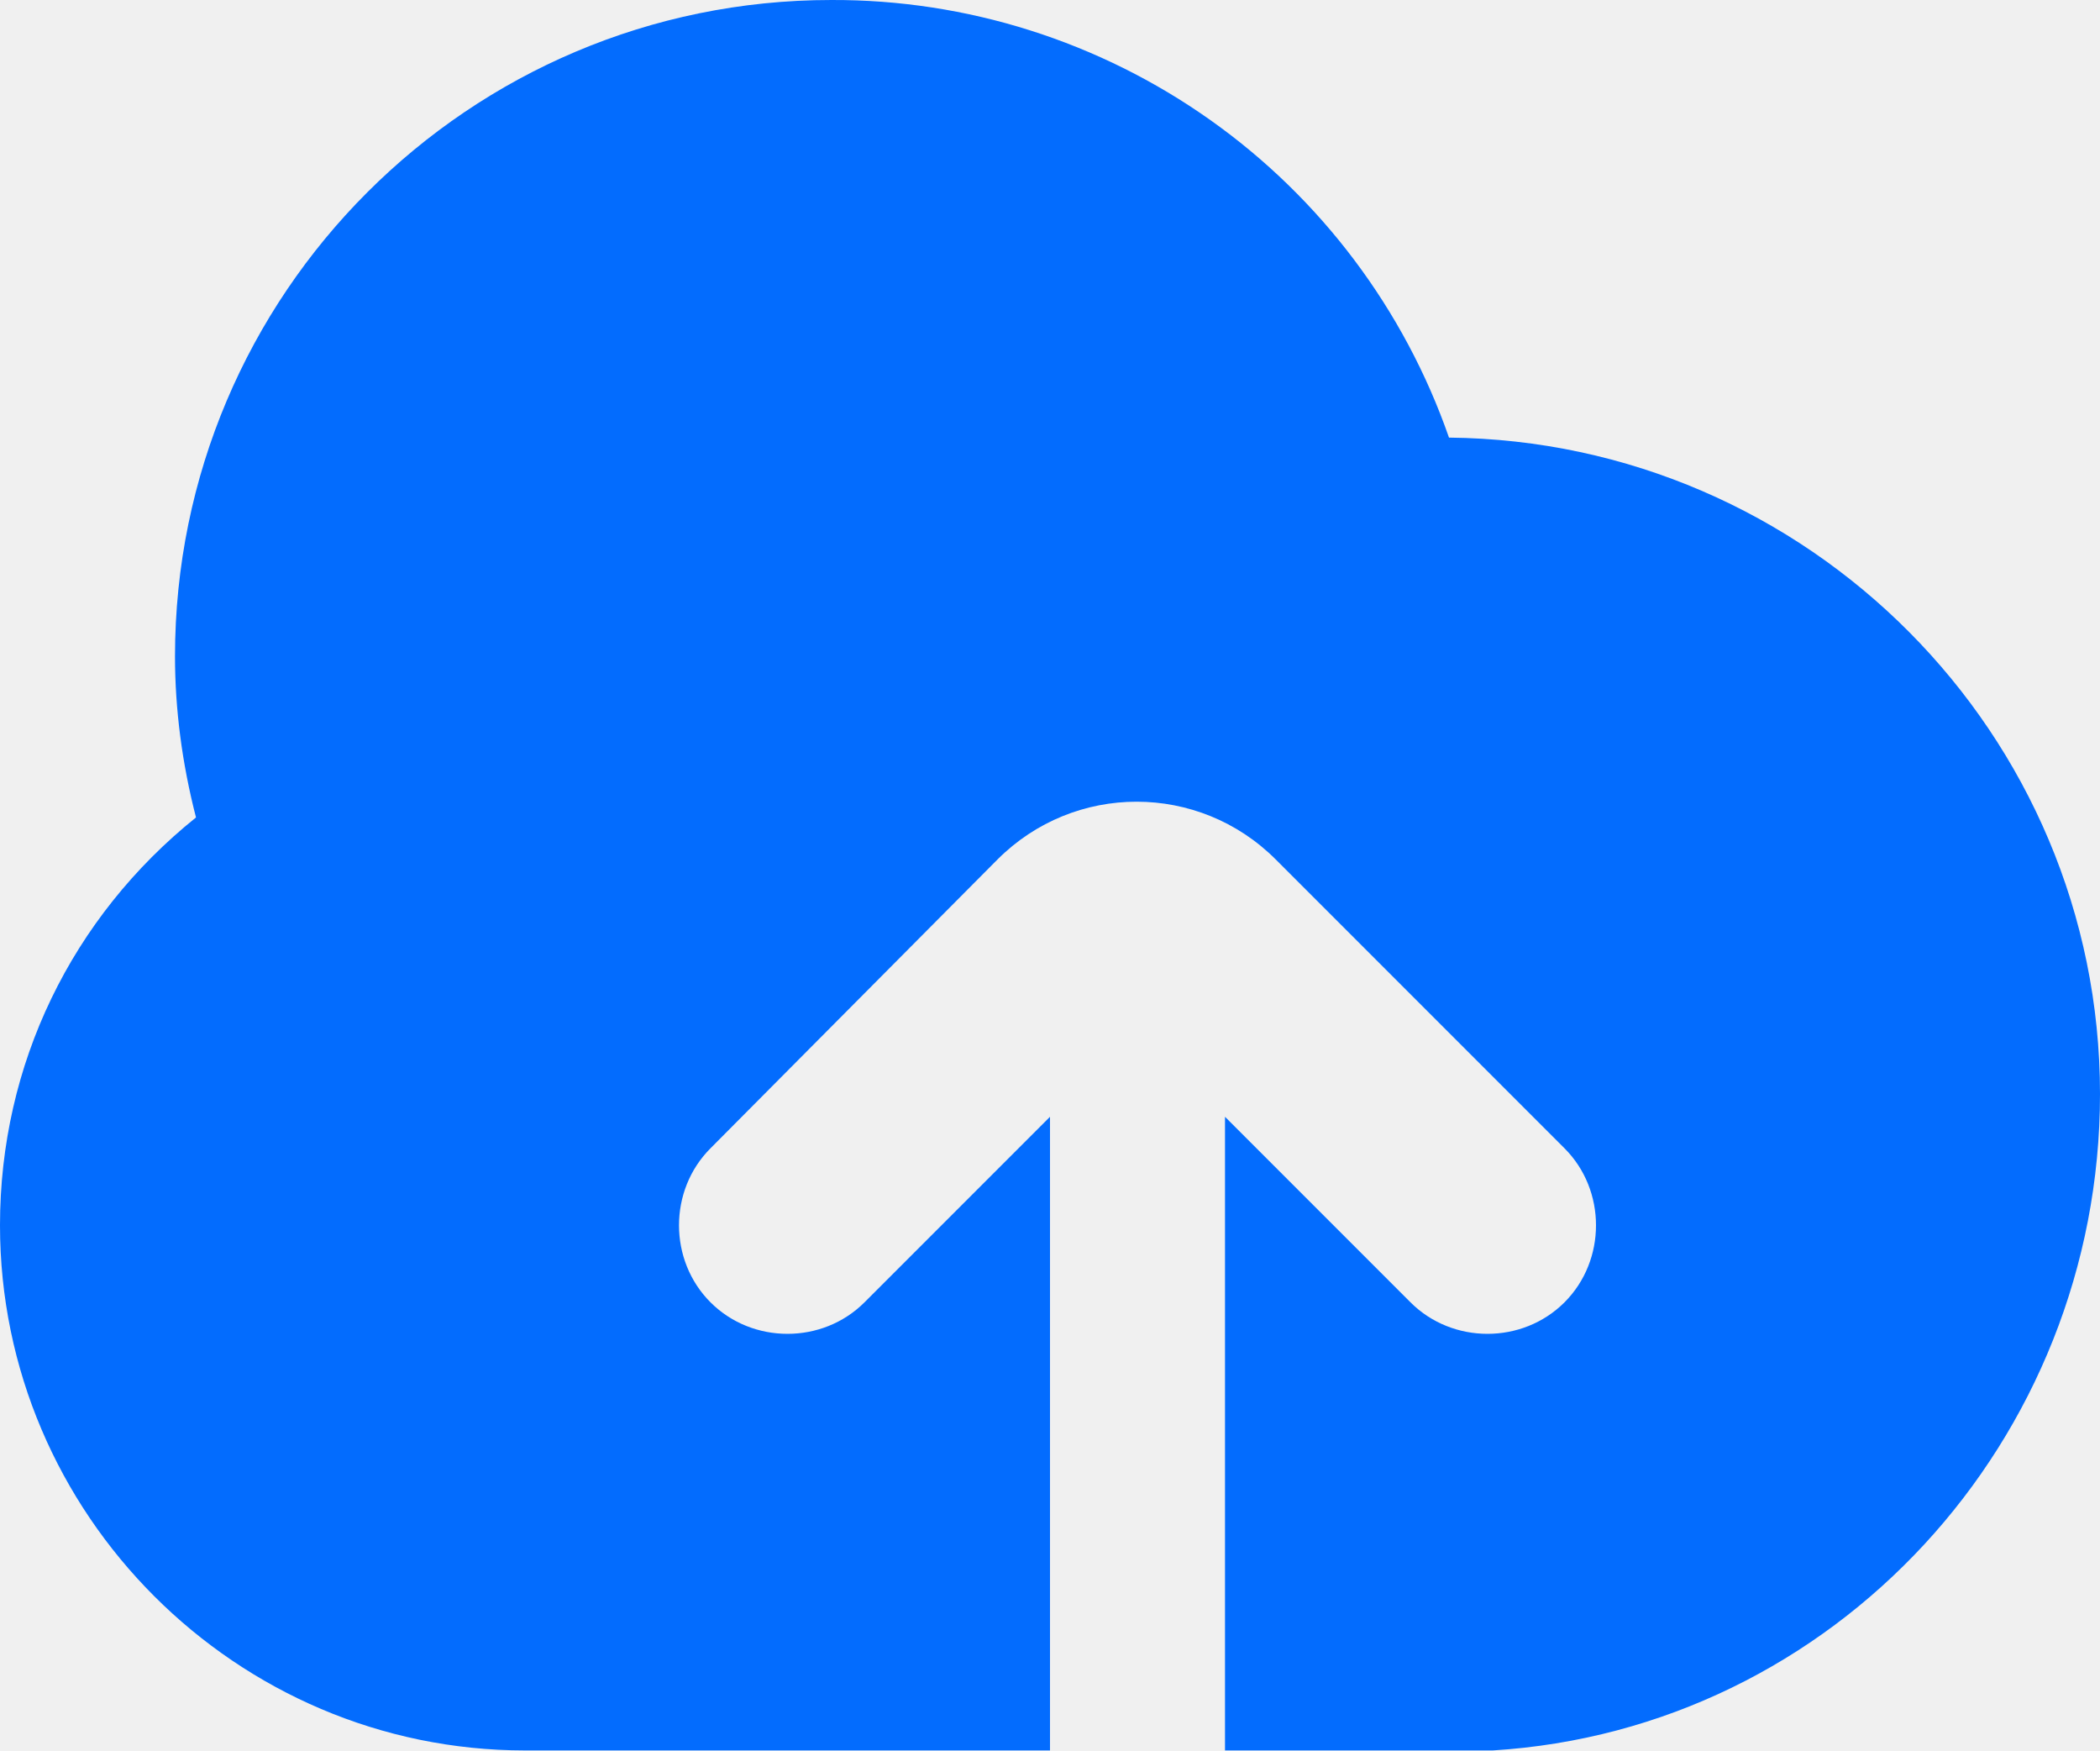
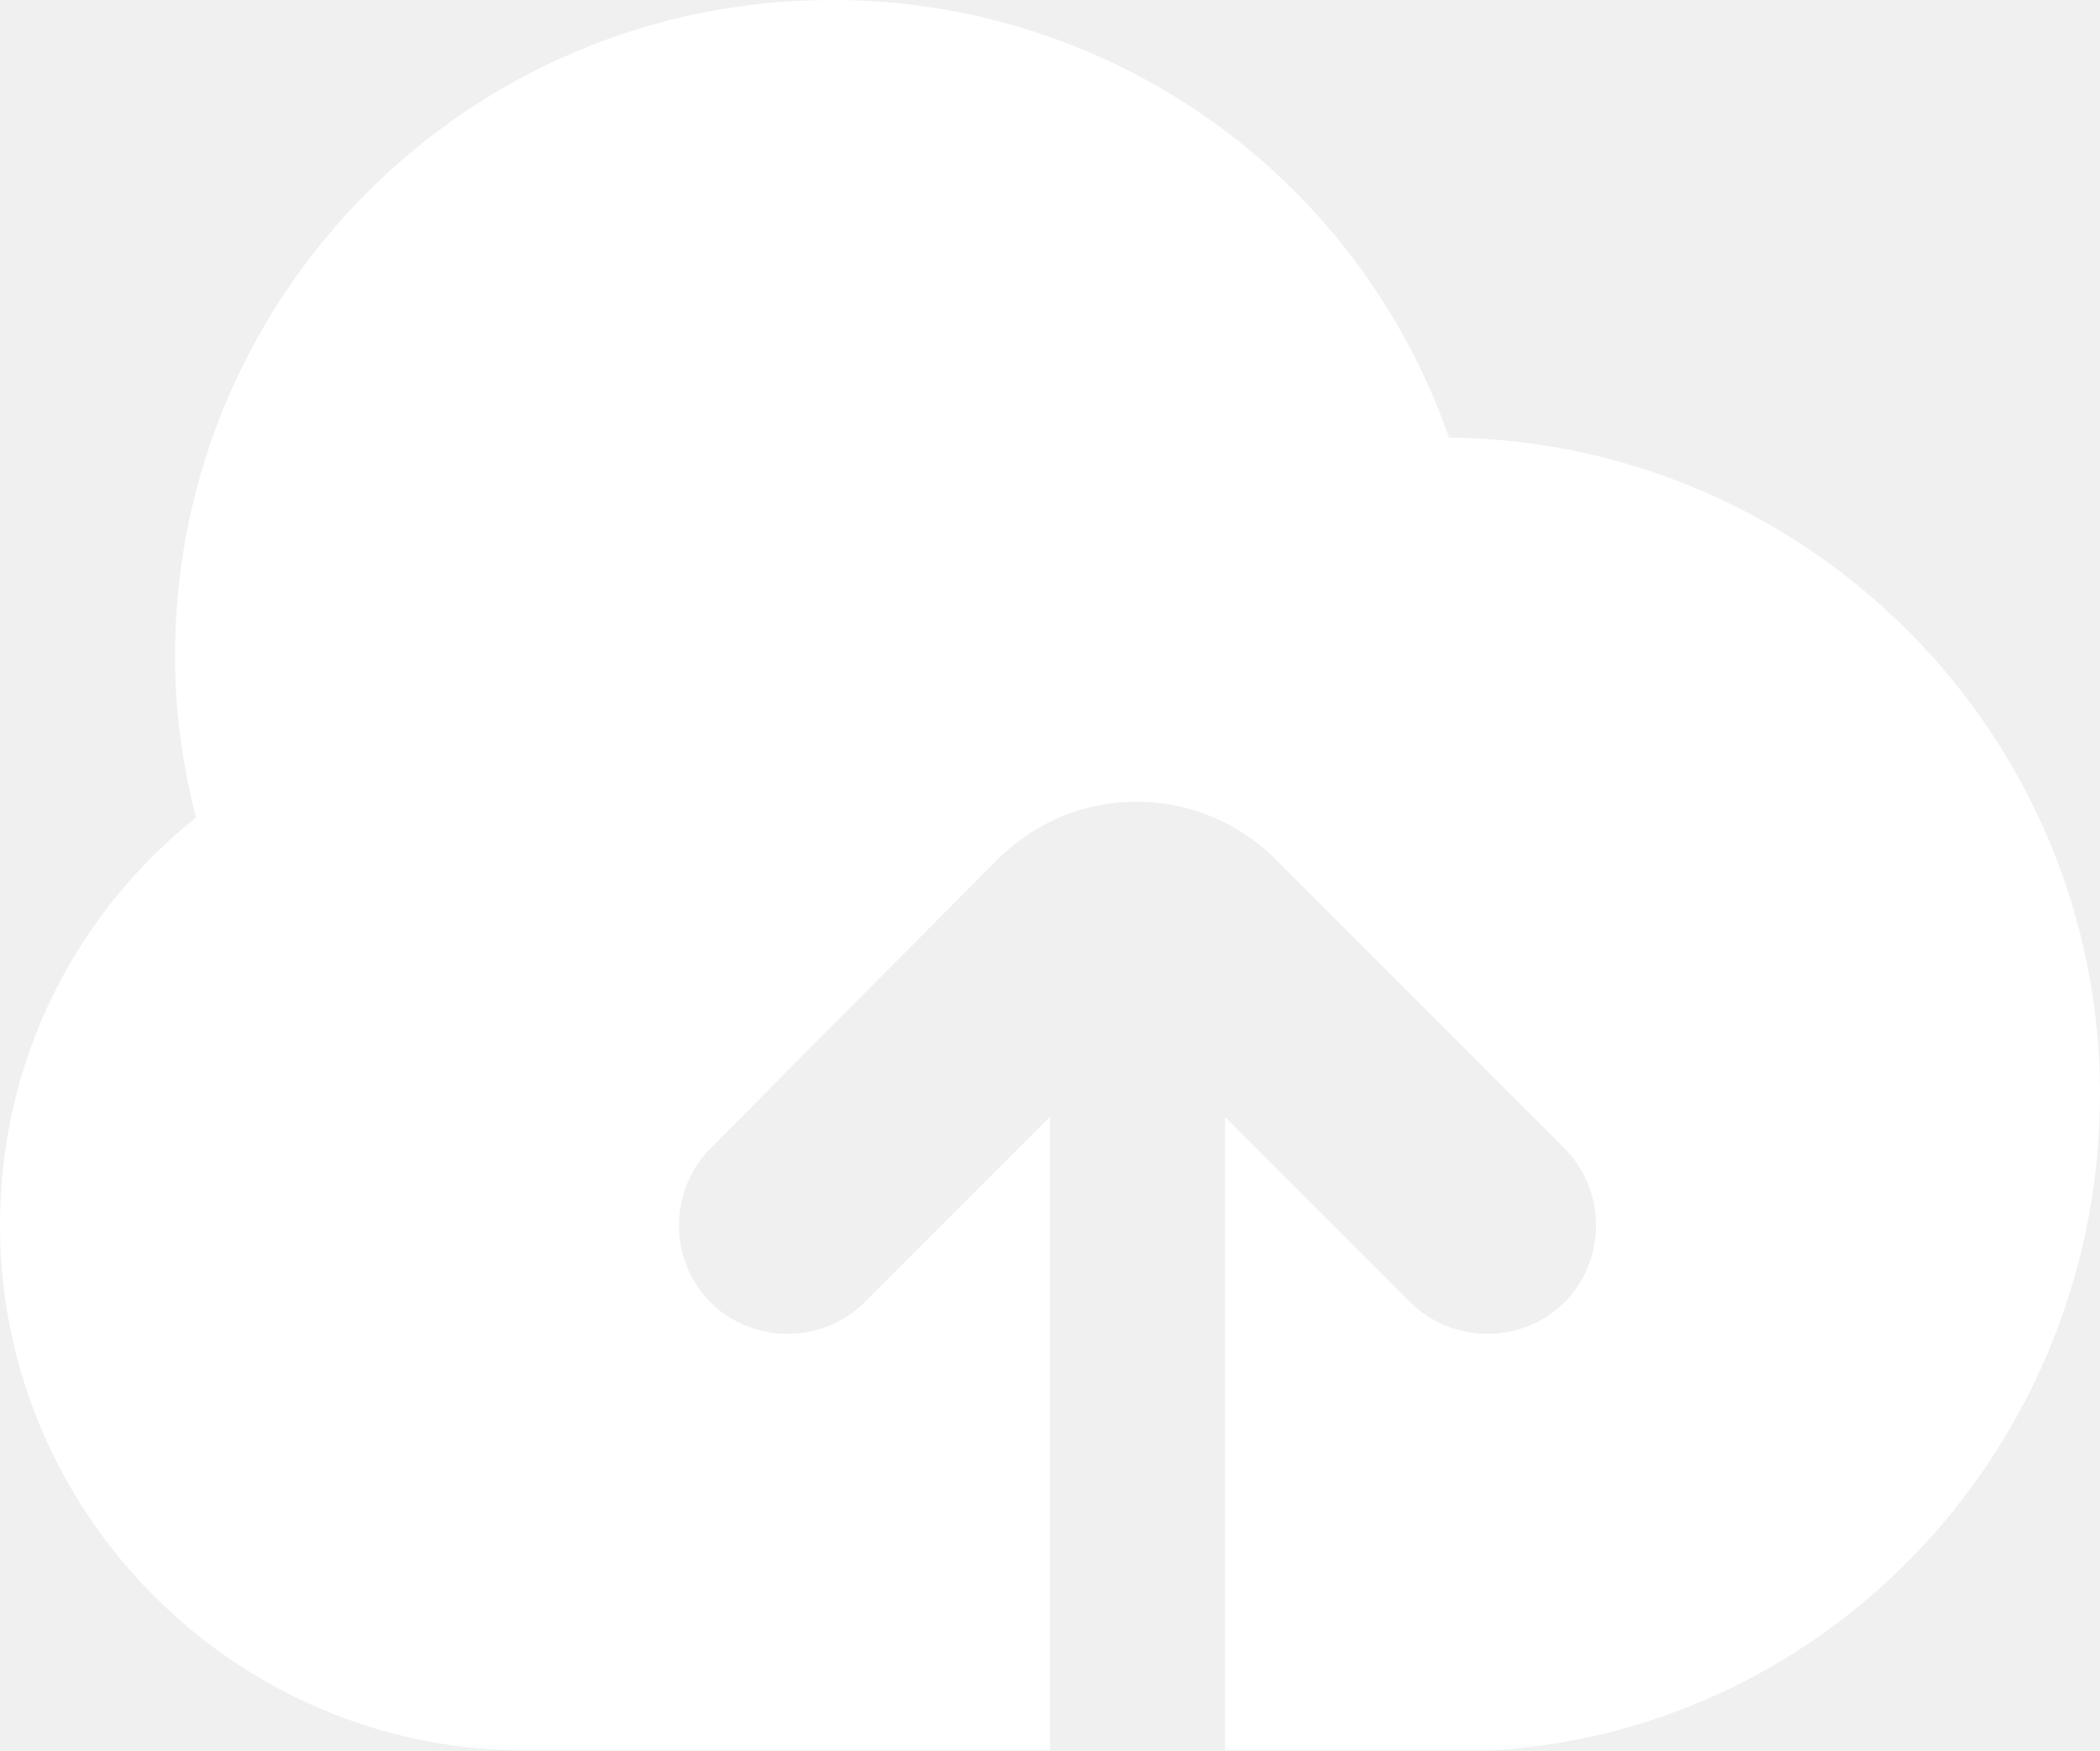
<svg xmlns="http://www.w3.org/2000/svg" width="12" height="10" viewBox="0 0 12 10" fill="none">
-   <path d="M8.28 2.5C8.025 1.768 7.548 1.133 6.915 0.685C6.282 0.237 5.525 -0.003 4.75 1.99281e-05C2.68 1.99281e-05 1 1.68 1 3.75C1 4.05 1.04 4.36 1.12 4.67C0.41 5.24 0 6.08 0 7C0 8.65 1.35 10 3 10H6V6.38L4.94 7.44C4.7 7.68 4.3 7.68 4.06 7.44C3.82 7.2 3.82 6.8 4.06 6.56L5.7 4.91C6.14 4.47 6.85 4.47 7.29 4.91L8.94 6.56C9.18 6.8 9.18 7.2 8.94 7.44C8.82 7.56 8.66 7.62 8.5 7.62C8.34 7.62 8.18 7.56 8.06 7.44L7 6.38V10H8.53C10.48 9.88 12 8.23 12 6.25C12 4.19 10.33 2.52 8.28 2.5Z" fill="#036CFE" />
+   <path d="M8.28 2.5C8.025 1.768 7.548 1.133 6.915 0.685C6.282 0.237 5.525 -0.003 4.75 1.99281e-05C2.68 1.99281e-05 1 1.68 1 3.75C1 4.05 1.04 4.36 1.12 4.67C0.41 5.24 0 6.08 0 7C0 8.65 1.35 10 3 10H6V6.38L4.94 7.44C4.7 7.68 4.3 7.68 4.06 7.44C3.82 7.2 3.82 6.8 4.06 6.56L5.7 4.91C6.14 4.47 6.85 4.47 7.29 4.91L8.94 6.56C9.18 6.8 9.18 7.2 8.94 7.44C8.82 7.56 8.66 7.62 8.5 7.62C8.34 7.62 8.18 7.56 8.06 7.44L7 6.38V10H8.53C10.48 9.88 12 8.23 12 6.25C12 4.19 10.33 2.52 8.28 2.5Z" fill="white" />
</svg>
